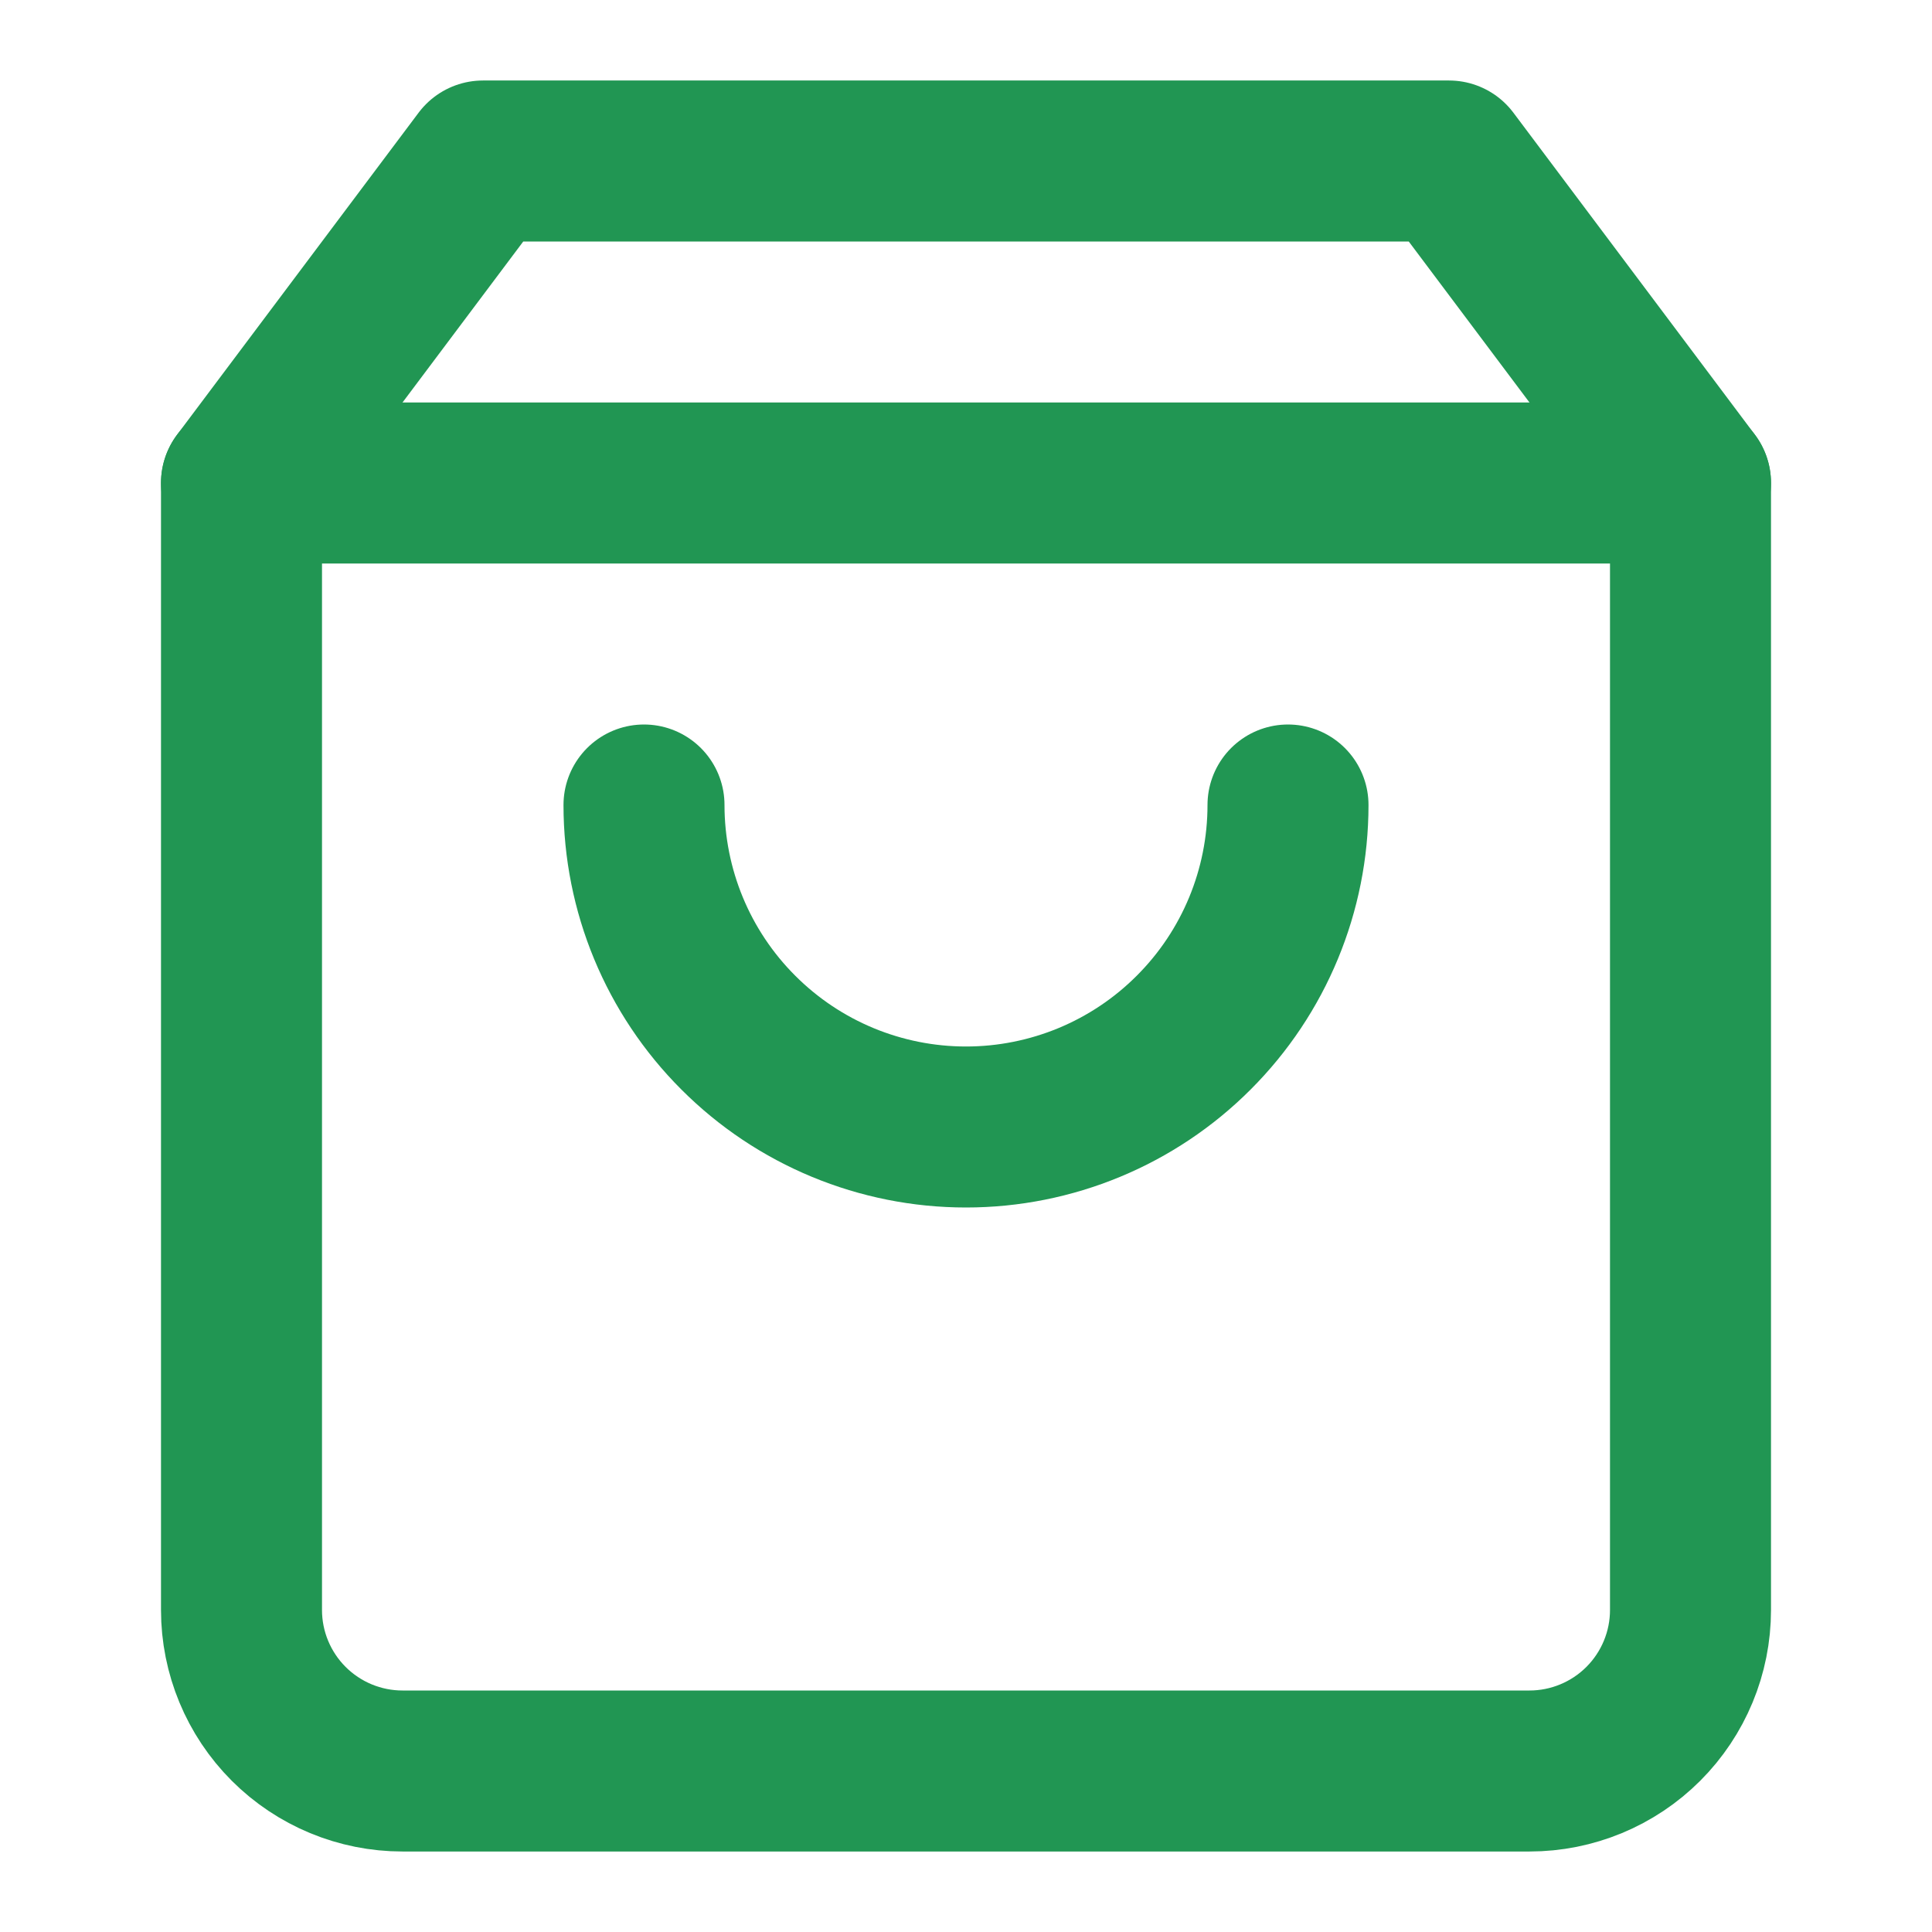
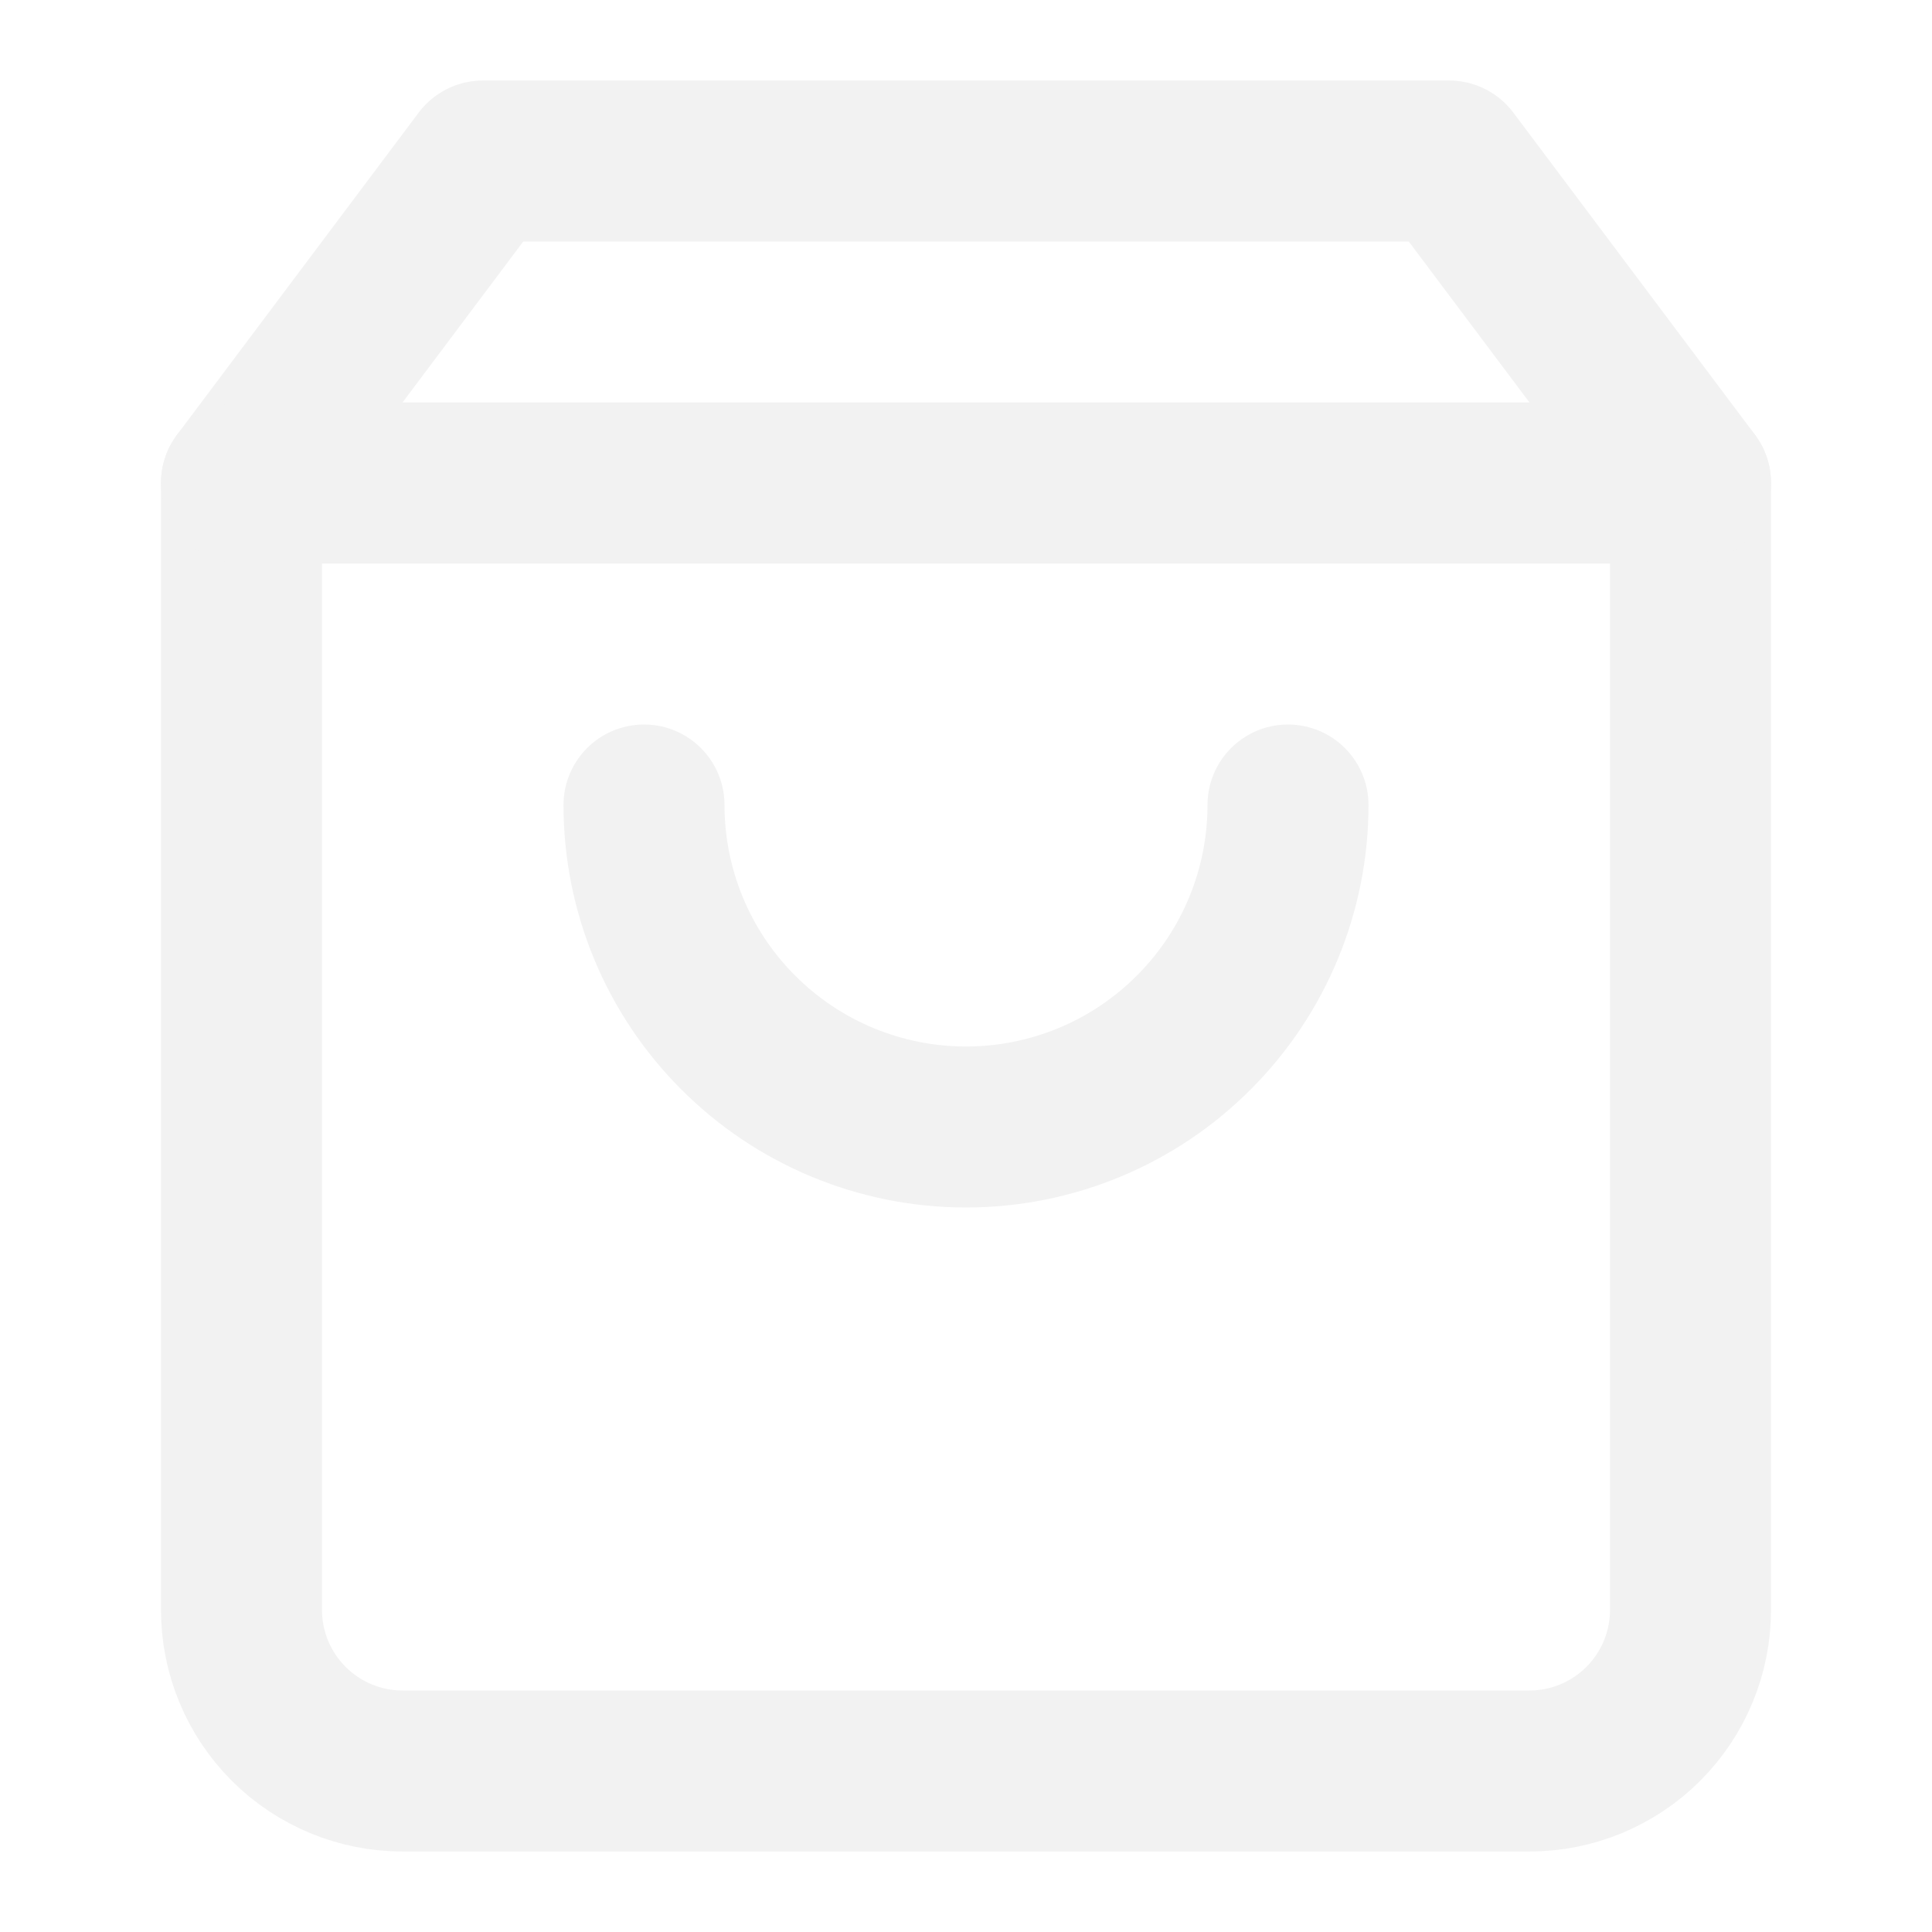
<svg xmlns="http://www.w3.org/2000/svg" width="24" height="24" viewBox="0 0 24 24" fill="none">
-   <path d="M6 2L3 6V20C3 20.53 3.211 21.039 3.586 21.414C3.961 21.789 4.47 22 5 22H19C19.53 22 20.039 21.789 20.414 21.414C20.789 21.039 21 20.53 21 20V6L18 2H6Z" stroke="#219653" stroke-width="2" stroke-linecap="round" stroke-linejoin="round" />
-   <path d="M3 6H21" stroke="#219653" stroke-width="2" stroke-linecap="round" stroke-linejoin="round" />
-   <path d="M16 10C16 11.061 15.579 12.078 14.828 12.828C14.078 13.579 13.061 14 12 14C10.939 14 9.922 13.579 9.172 12.828C8.421 12.078 8 11.061 8 10" stroke="#219653" stroke-width="2" stroke-linecap="round" stroke-linejoin="round" />
+   <path d="M6 2L3 6V20C3 20.53 3.211 21.039 3.586 21.414C3.961 21.789 4.47 22 5 22H19C19.53 22 20.039 21.789 20.414 21.414C20.789 21.039 21 20.53 21 20V6L18 2H6Z" stroke="#f2f2f2" stroke-width="2" stroke-linecap="round" stroke-linejoin="round" />
+   <path d="M3 6H21" stroke="#f2f2f2" stroke-width="2" stroke-linecap="round" stroke-linejoin="round" />
+   <path d="M16 10C16 11.061 15.579 12.078 14.828 12.828C14.078 13.579 13.061 14 12 14C10.939 14 9.922 13.579 9.172 12.828C8.421 12.078 8 11.061 8 10" stroke="#f2f2f2" stroke-width="2" stroke-linecap="round" stroke-linejoin="round" />
</svg>
